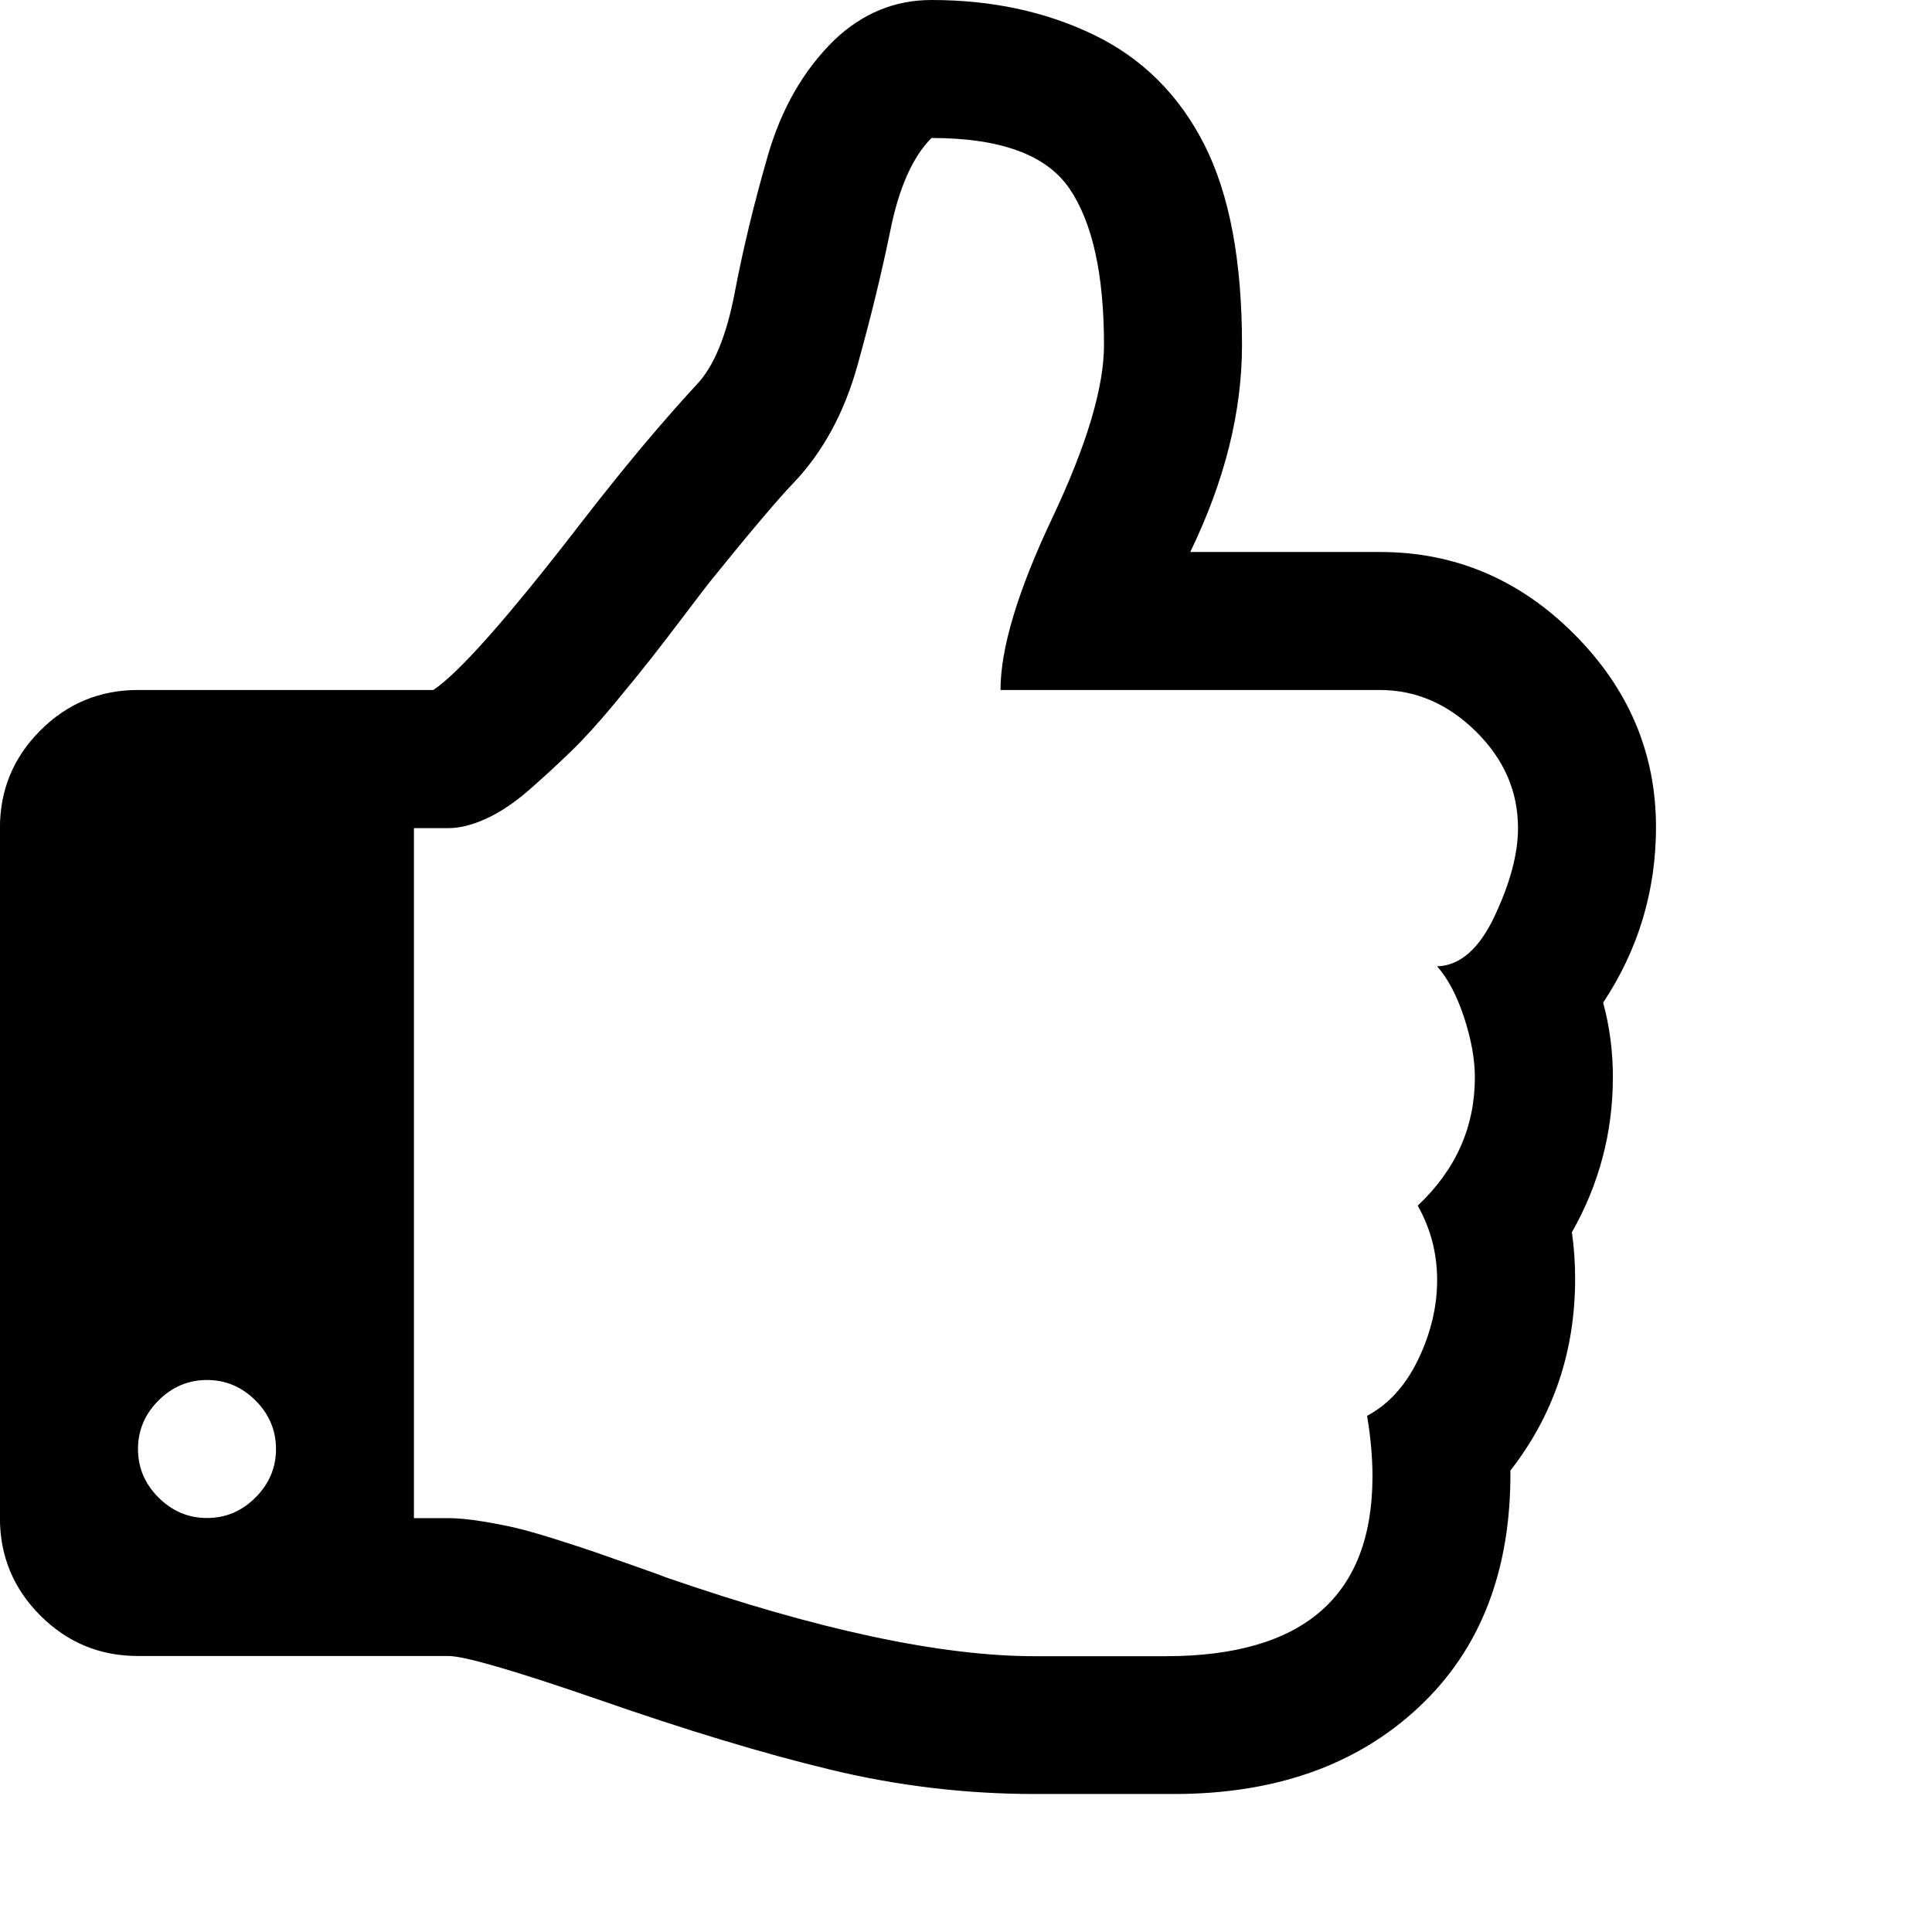
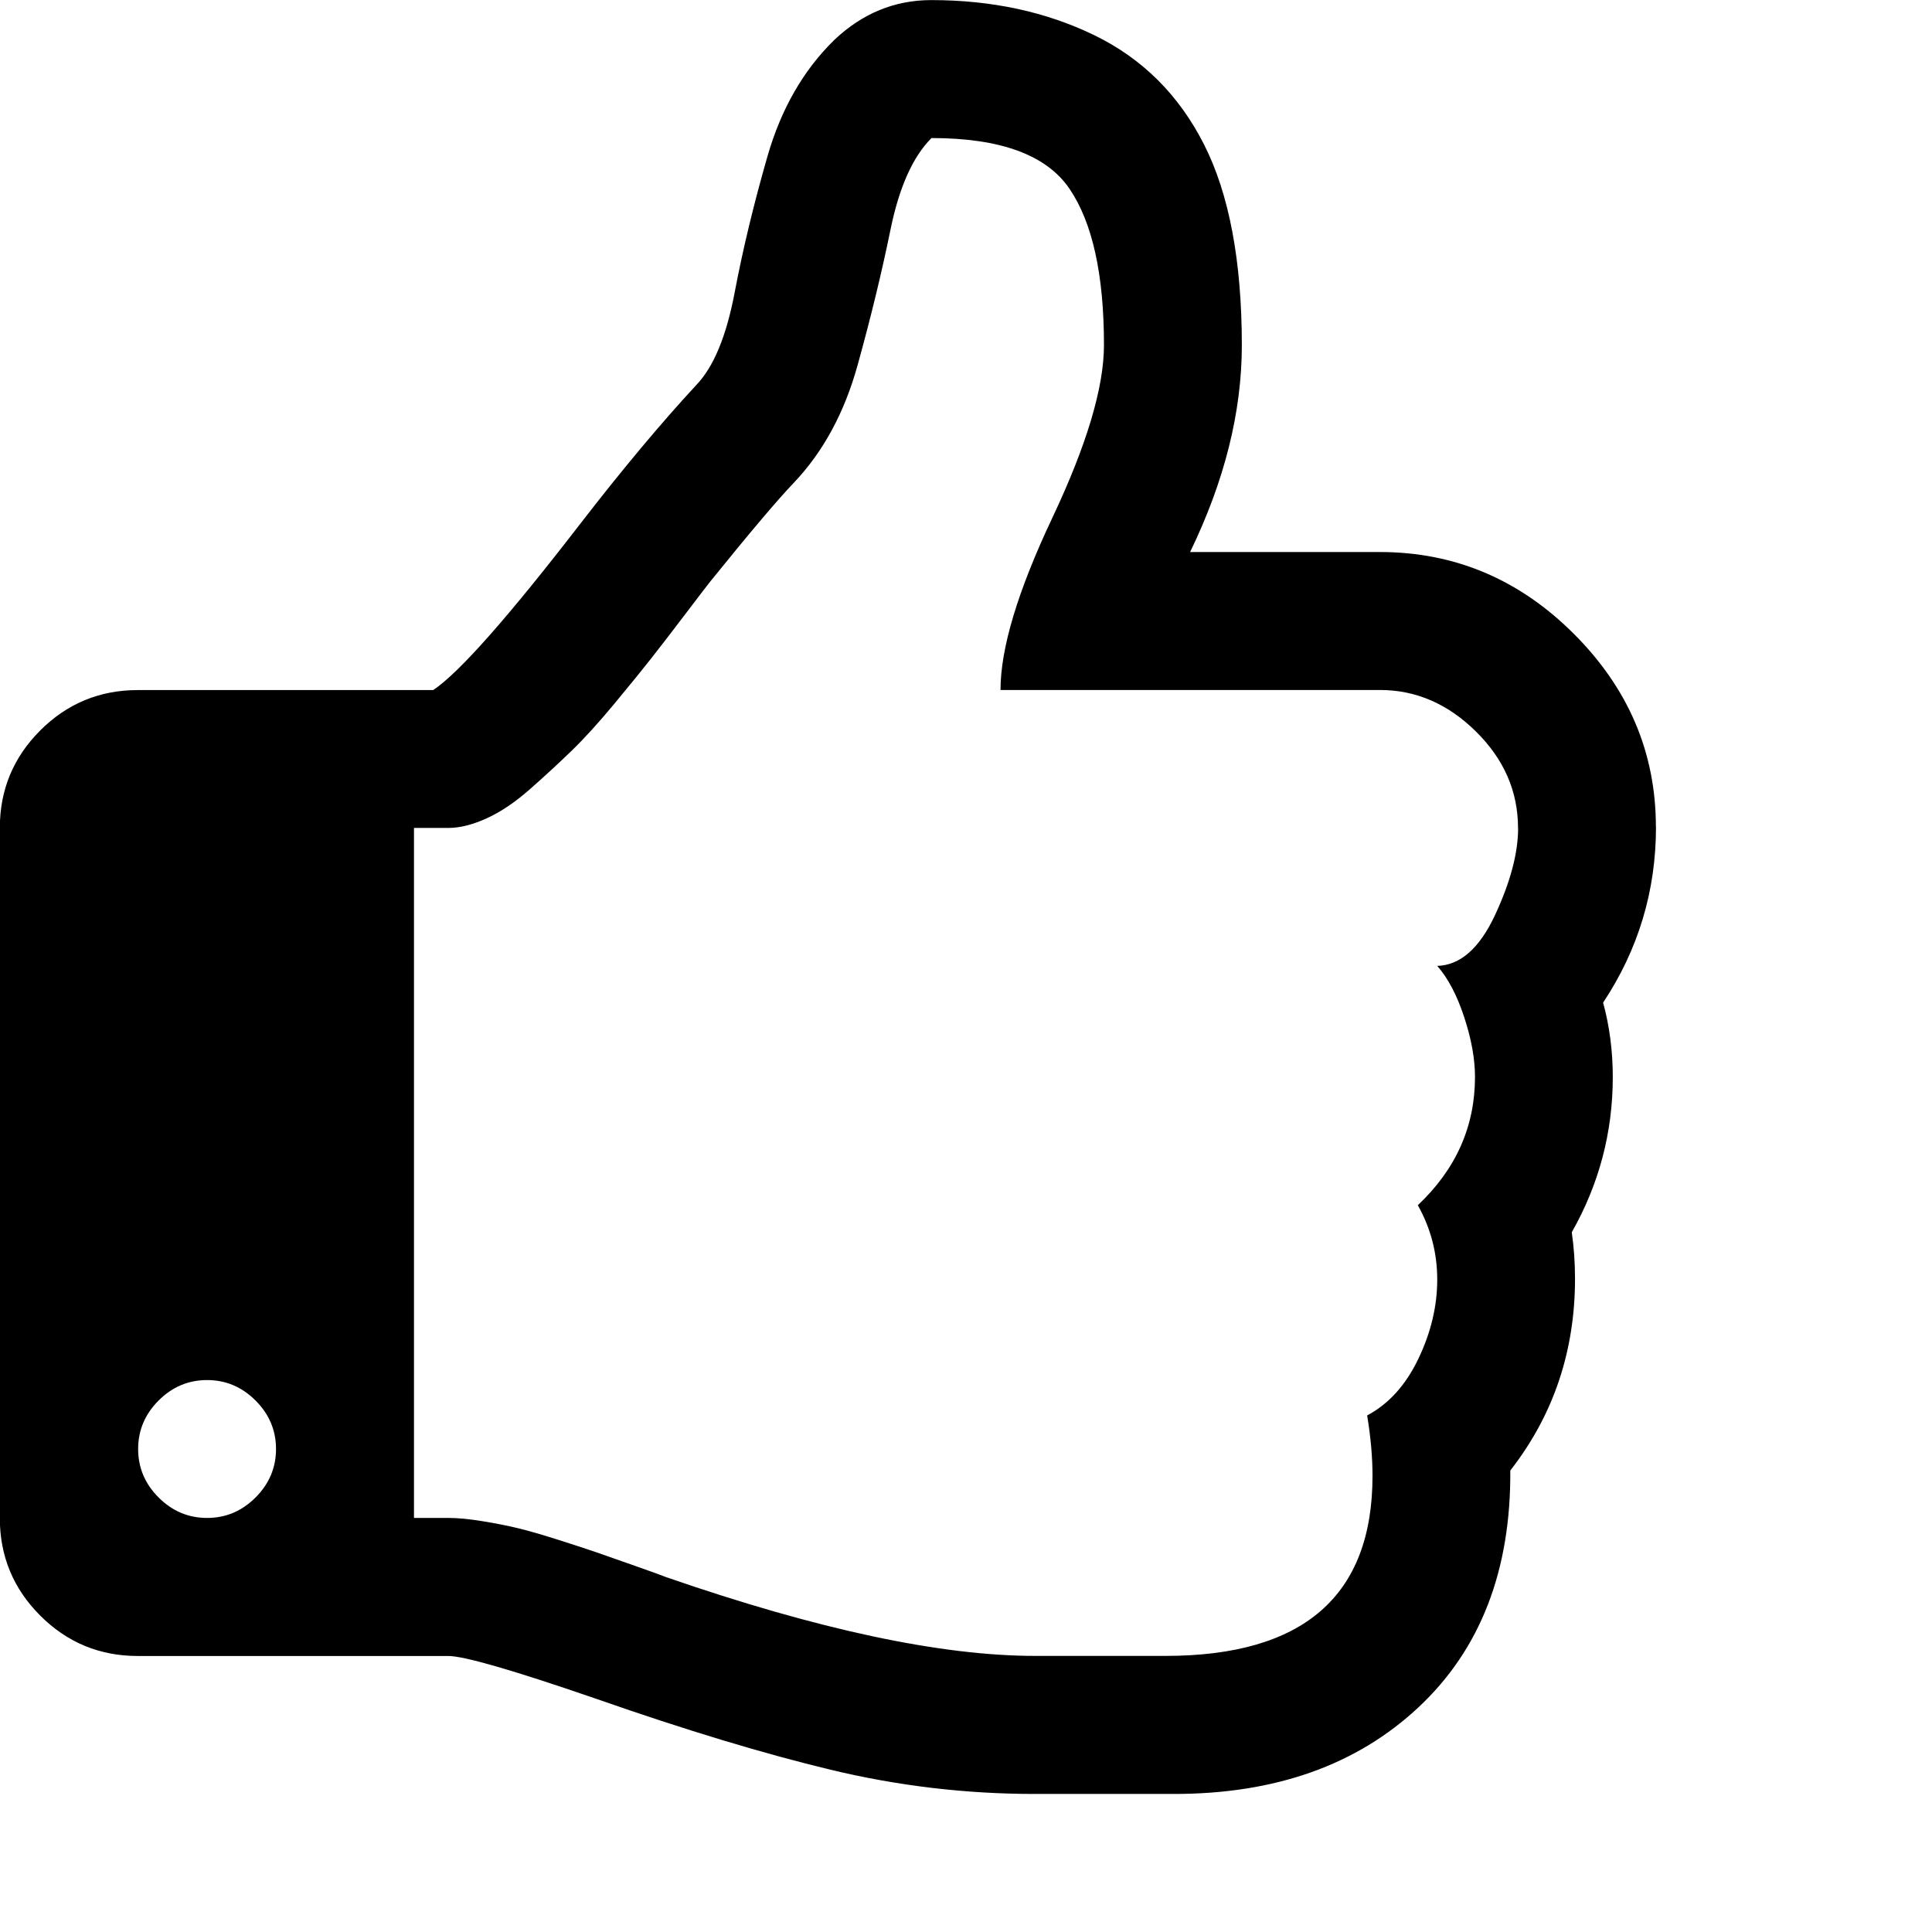
- <svg xmlns="http://www.w3.org/2000/svg" version="1.1" width="28" height="28" viewBox="0 0 28 28">
-   <path d="M4 21q0-0.406-0.297-0.703t-0.703-0.297-0.703 0.297-0.297 0.703 0.297 0.703 0.703 0.297 0.703-0.297 0.297-0.703zM22 12q0-0.797-0.609-1.398t-1.391-0.602h-5.5q0-0.906 0.75-2.492t0.75-2.508q0-1.531-0.5-2.266t-2-0.734q-0.406 0.406-0.594 1.328t-0.477 1.961-0.93 1.711q-0.344 0.359-1.203 1.422-0.063 0.078-0.359 0.469t-0.492 0.641-0.539 0.664-0.625 0.688-0.602 0.555-0.625 0.422-0.555 0.141h-0.5v10h0.5q0.203 0 0.492 0.047t0.516 0.102 0.594 0.172 0.547 0.18 0.555 0.195 0.453 0.164q3.297 1.141 5.344 1.141h1.891q3 0 3-2.609 0-0.406-0.078-0.875 0.469-0.25 0.742-0.82t0.273-1.148-0.281-1.078q0.828-0.781 0.828-1.859 0-0.391-0.156-0.867t-0.391-0.742q0.5-0.016 0.836-0.734t0.336-1.266zM24 11.984q0 1.391-0.766 2.547 0.141 0.516 0.141 1.078 0 1.203-0.594 2.25 0.047 0.328 0.047 0.672 0 1.578-0.938 2.781 0.016 2.172-1.328 3.43t-3.547 1.258h-2.016q-1.5 0-2.961-0.352t-3.383-1.023q-1.813-0.625-2.156-0.625h-4.5q-0.828 0-1.414-0.586t-0.586-1.414v-10q0-0.828 0.586-1.414t1.414-0.586h4.281q0.562-0.375 2.141-2.422 0.906-1.172 1.672-2 0.375-0.391 0.555-1.336t0.477-1.977 0.969-1.687q0.609-0.578 1.406-0.578 1.313 0 2.359 0.508t1.594 1.586 0.547 2.906q0 1.453-0.75 3h2.75q1.625 0 2.812 1.188t1.188 2.797z" fill="#000000" />
+ <svg xmlns="http://www.w3.org/2000/svg" version="1.1" width="22" height="22" viewBox="0 0 22 22">
+   <path d="M3.143 16.5q0-0.319-0.233-0.552t-0.552-0.233-0.552 0.233-0.233 0.552 0.233 0.552 0.552 0.233 0.552-0.233 0.233-0.552zM17.286 9.429q0-0.626-0.479-1.099t-1.093-0.473h-4.321q0-0.712 0.589-1.958t0.589-1.97q0-1.203-0.393-1.78t-1.571-0.577q-0.319 0.319-0.467 1.044t-0.374 1.541-0.73 1.344q-0.27 0.282-0.945 1.117-0.049 0.061-0.282 0.368t-0.387 0.503-0.424 0.522-0.491 0.54-0.473 0.436-0.491 0.331-0.436 0.11h-0.393v7.857h0.393q0.16 0 0.387 0.037t0.405 0.080 0.467 0.135 0.43 0.141 0.436 0.153 0.356 0.129q2.59 0.896 4.199 0.896h1.485q2.357 0 2.357-2.050 0-0.319-0.061-0.688 0.368-0.196 0.583-0.645t0.215-0.902-0.221-0.847q0.651-0.614 0.651-1.461 0-0.307-0.123-0.681t-0.307-0.583q0.393-0.012 0.657-0.577t0.264-0.994zM18.857 9.416q0 1.093-0.602 2.001 0.11 0.405 0.11 0.847 0 0.945-0.467 1.768 0.037 0.258 0.037 0.528 0 1.24-0.737 2.185 0.012 1.706-1.044 2.695t-2.787 0.988h-1.584q-1.179 0-2.326-0.276t-2.658-0.804q-1.424-0.491-1.694-0.491h-3.536q-0.651 0-1.111-0.46t-0.46-1.111v-7.857q0-0.651 0.46-1.111t1.111-0.46h3.364q0.442-0.295 1.682-1.903 0.712-0.921 1.314-1.571 0.295-0.307 0.436-1.050t0.374-1.553 0.761-1.326q0.479-0.454 1.105-0.454 1.031 0 1.854 0.399t1.252 1.246 0.43 2.283q0 1.142-0.589 2.357h2.161q1.277 0 2.21 0.933t0.933 2.198z" fill="#000000" />
</svg>
